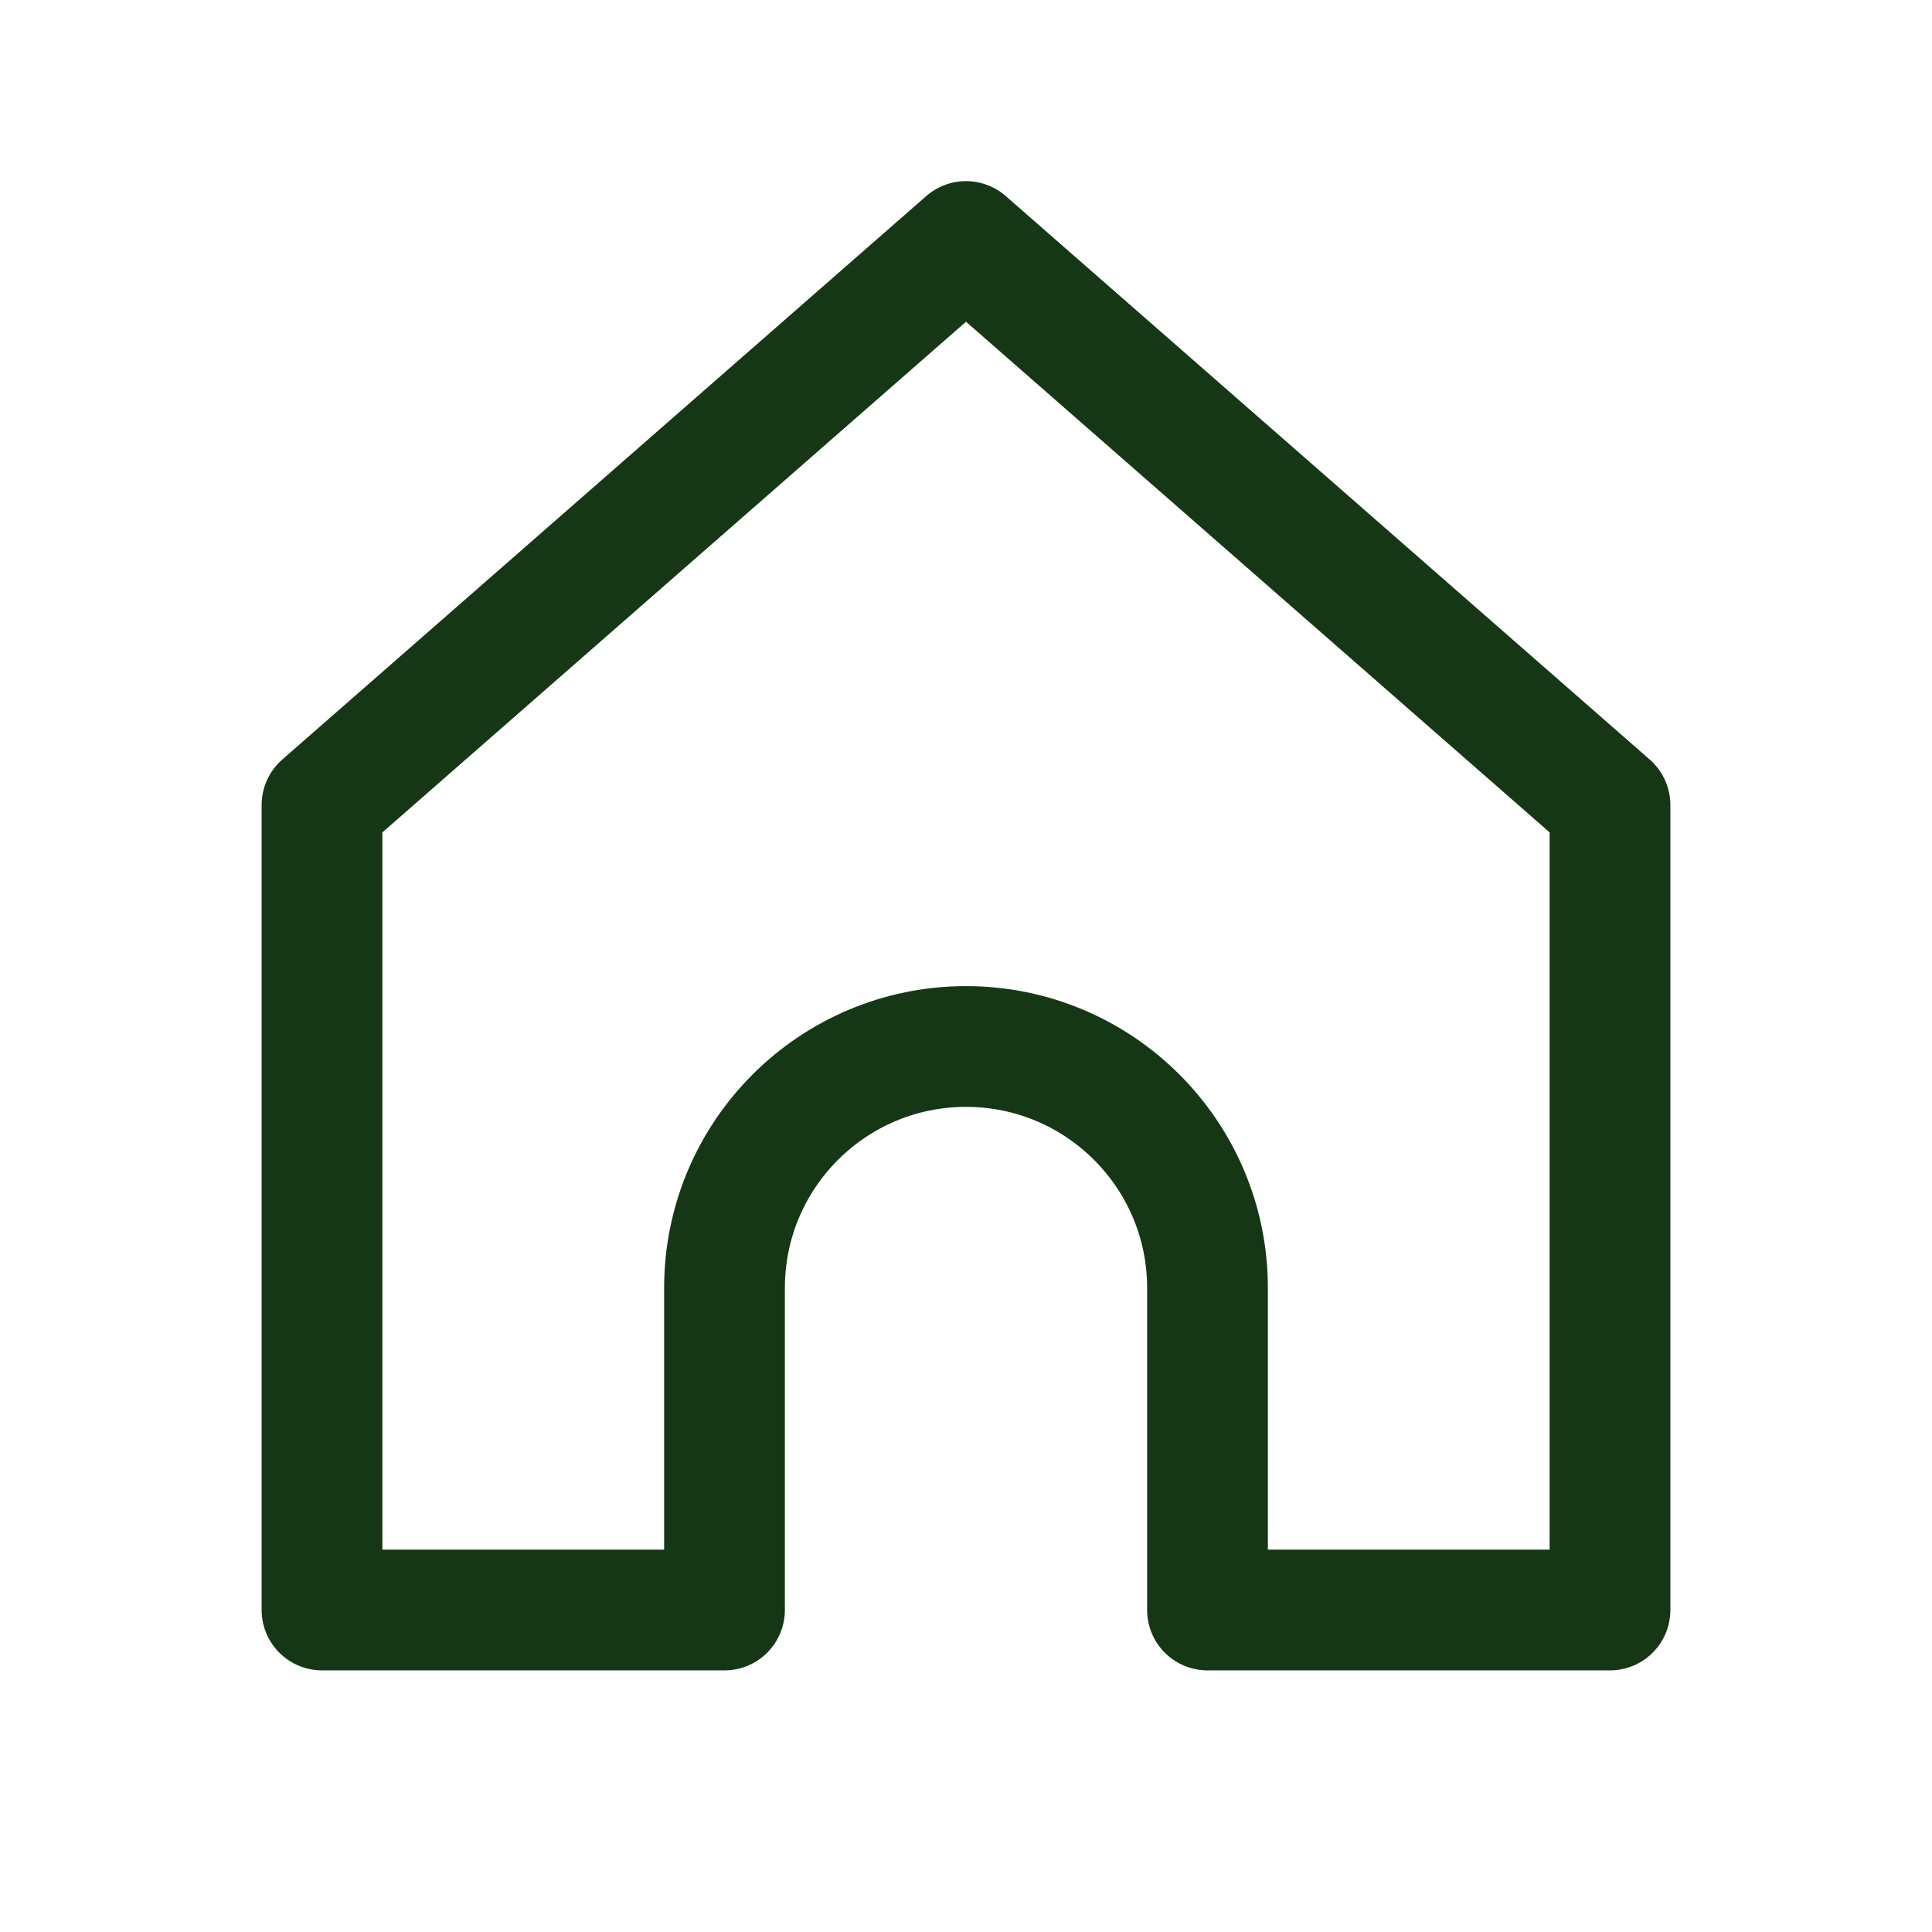
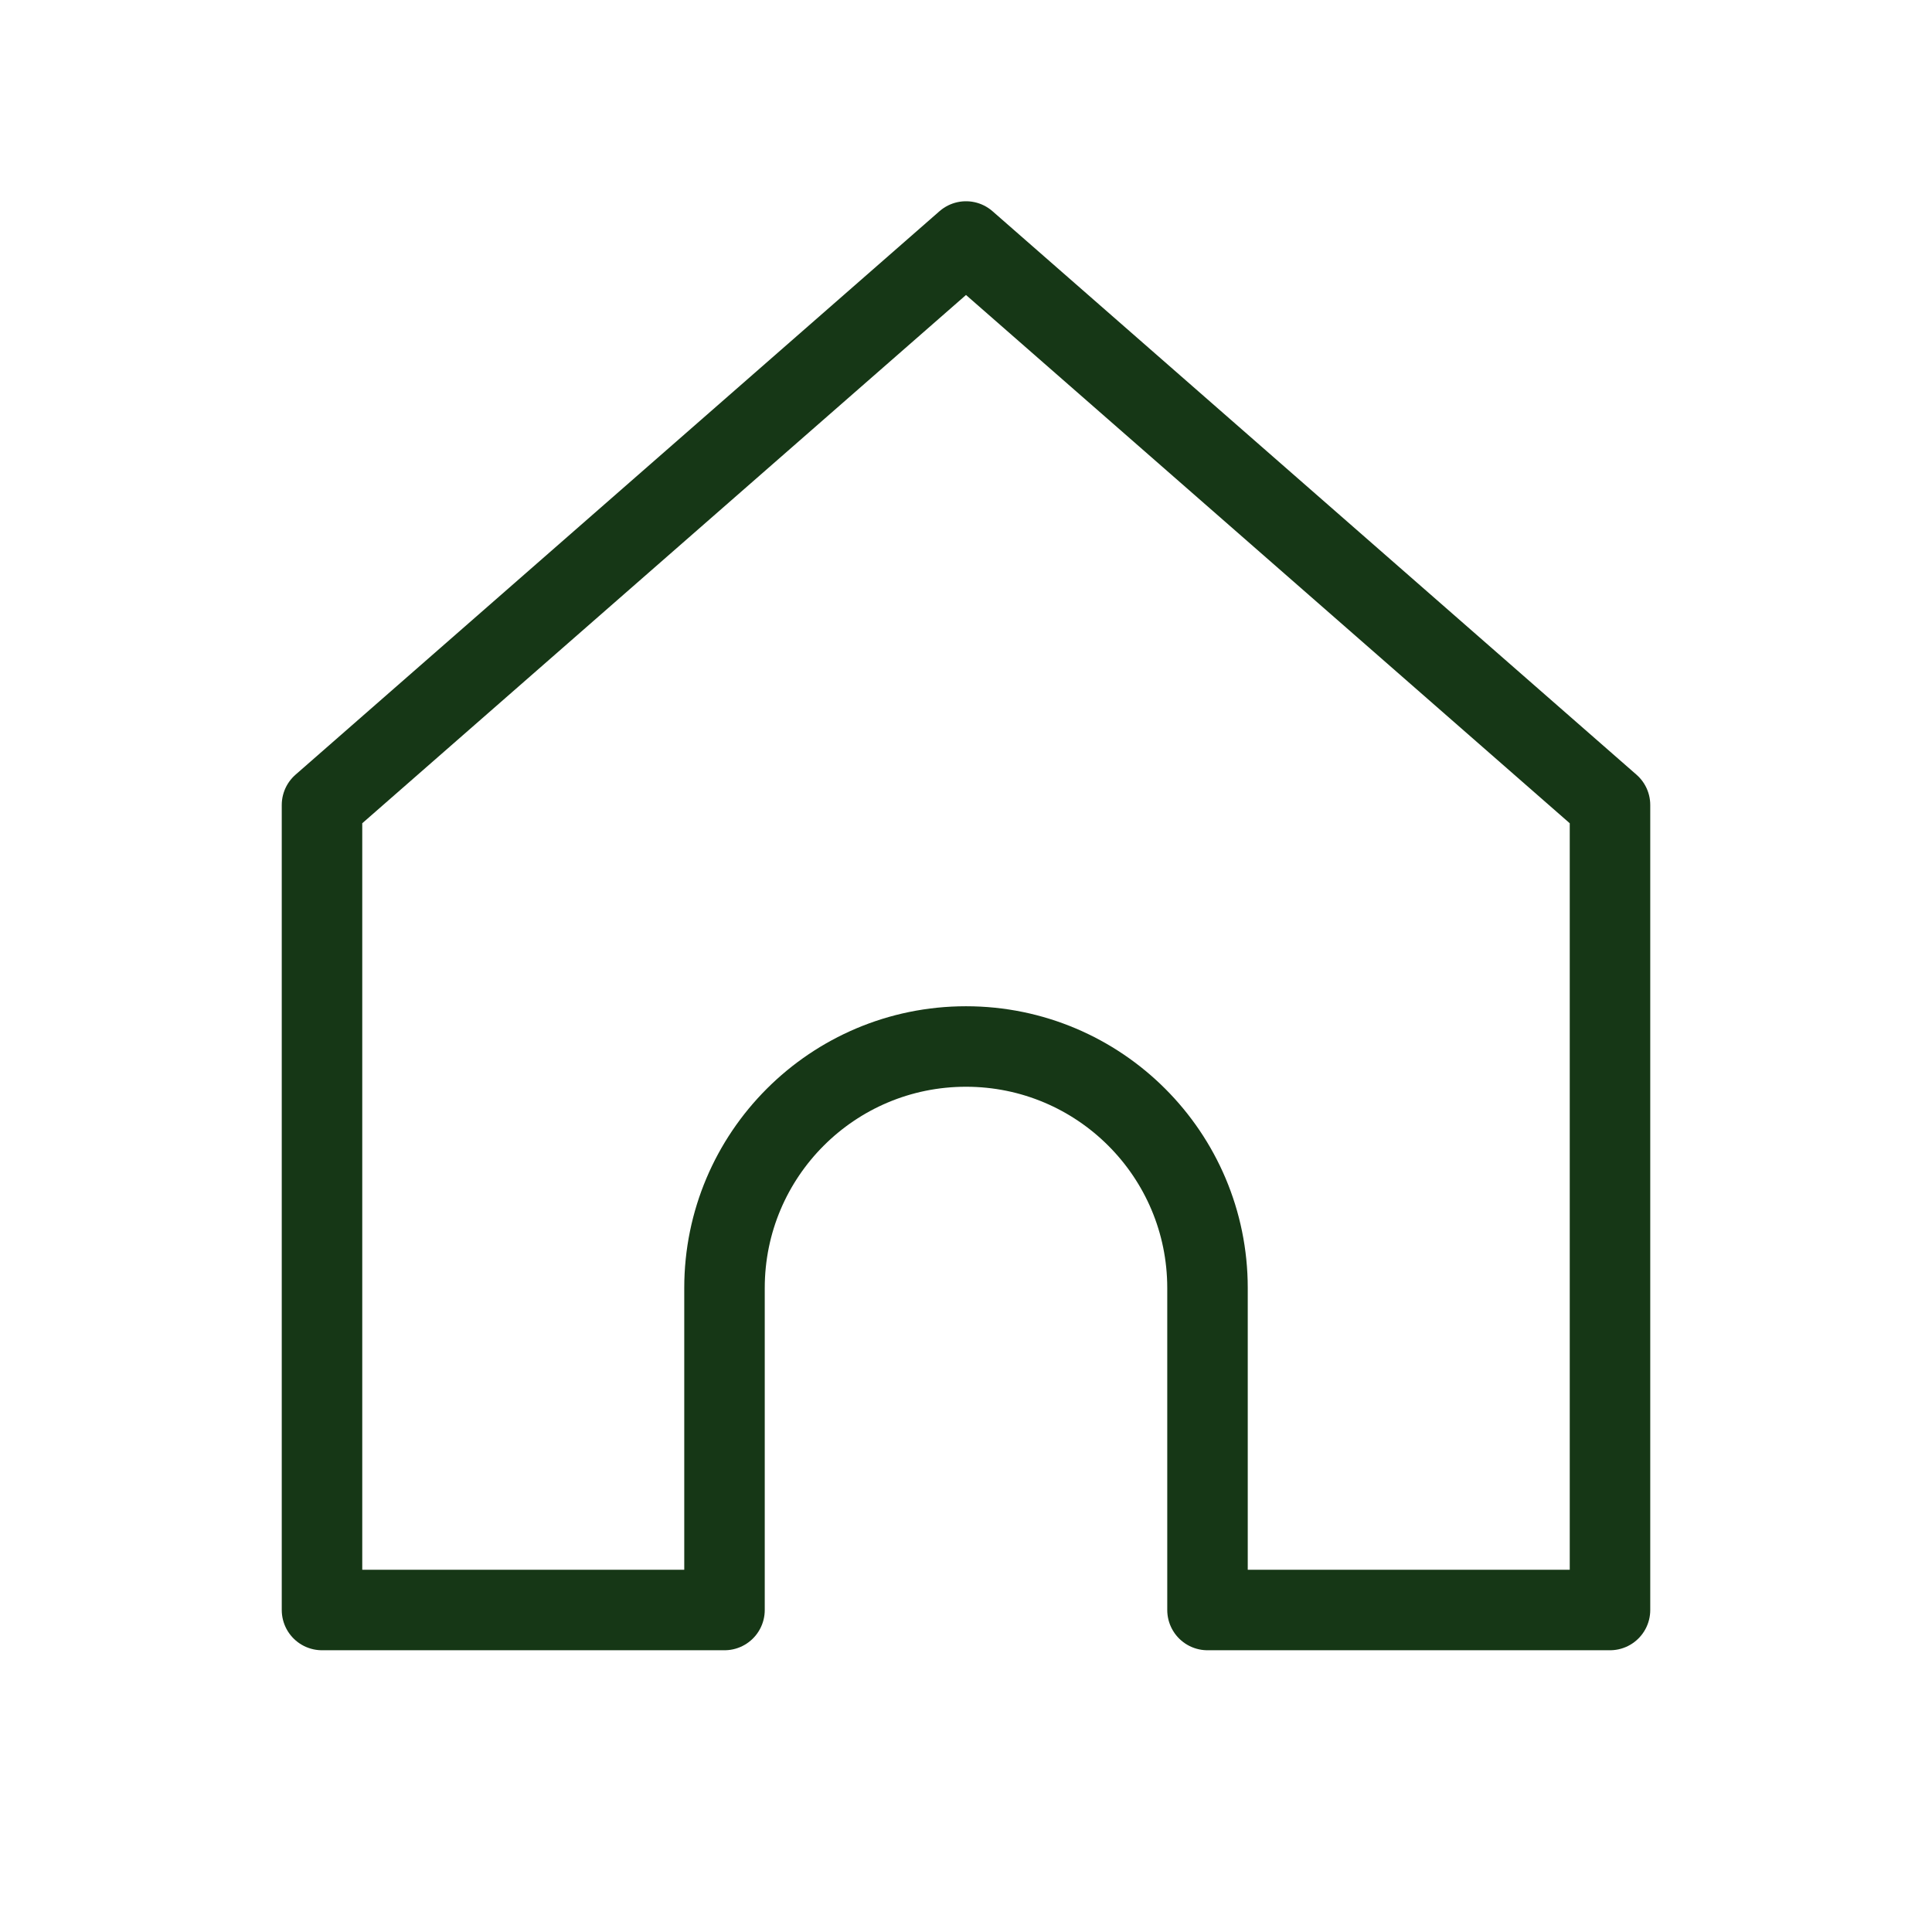
<svg xmlns="http://www.w3.org/2000/svg" width="800" height="800" fill="none" viewBox="0 0 24 24">
-   <path stroke="#163716" stroke-linecap="round" stroke-linejoin="round" stroke-width="1.5" d="m4 10 8-7 8 7v10h-5v-4a3 3 0 0 0-6 0v4H4V10Z" />
+   <path stroke="#163716" stroke-linecap="round" stroke-linejoin="round" stroke-width="1" d="m4 10 8-7 8 7v10h-5v-4a3 3 0 0 0-6 0v4H4V10Z" />
</svg>
